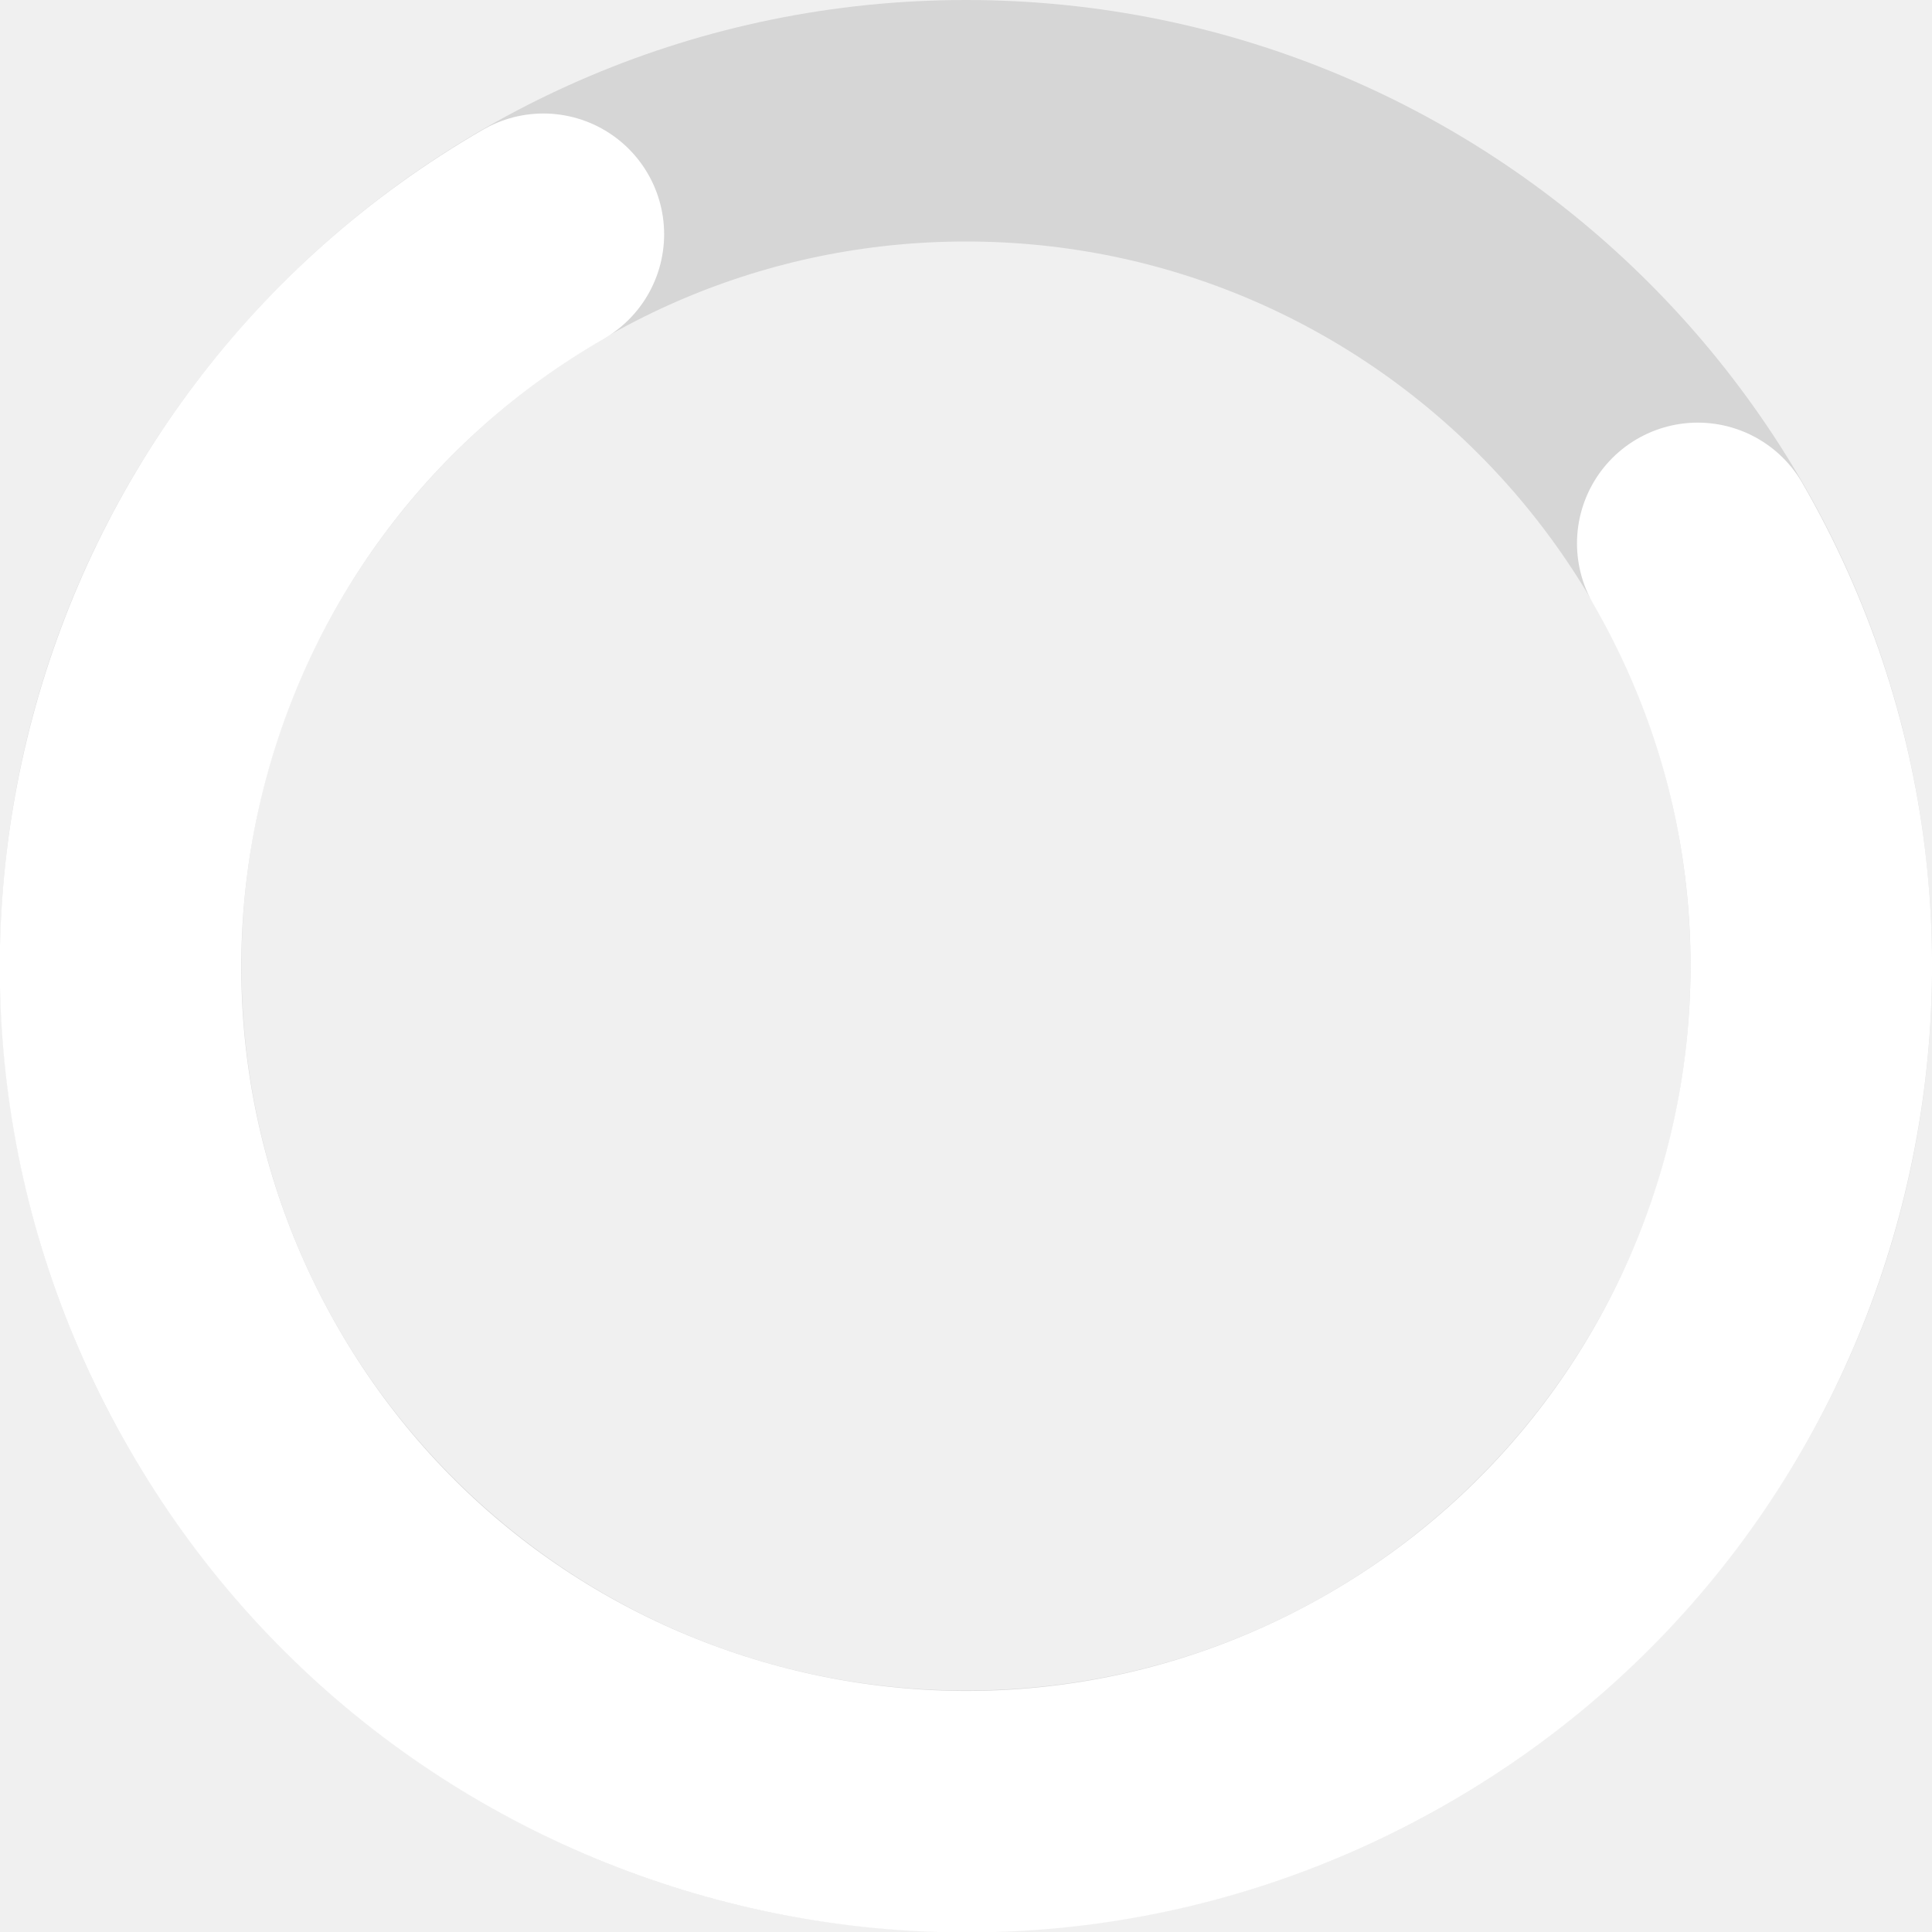
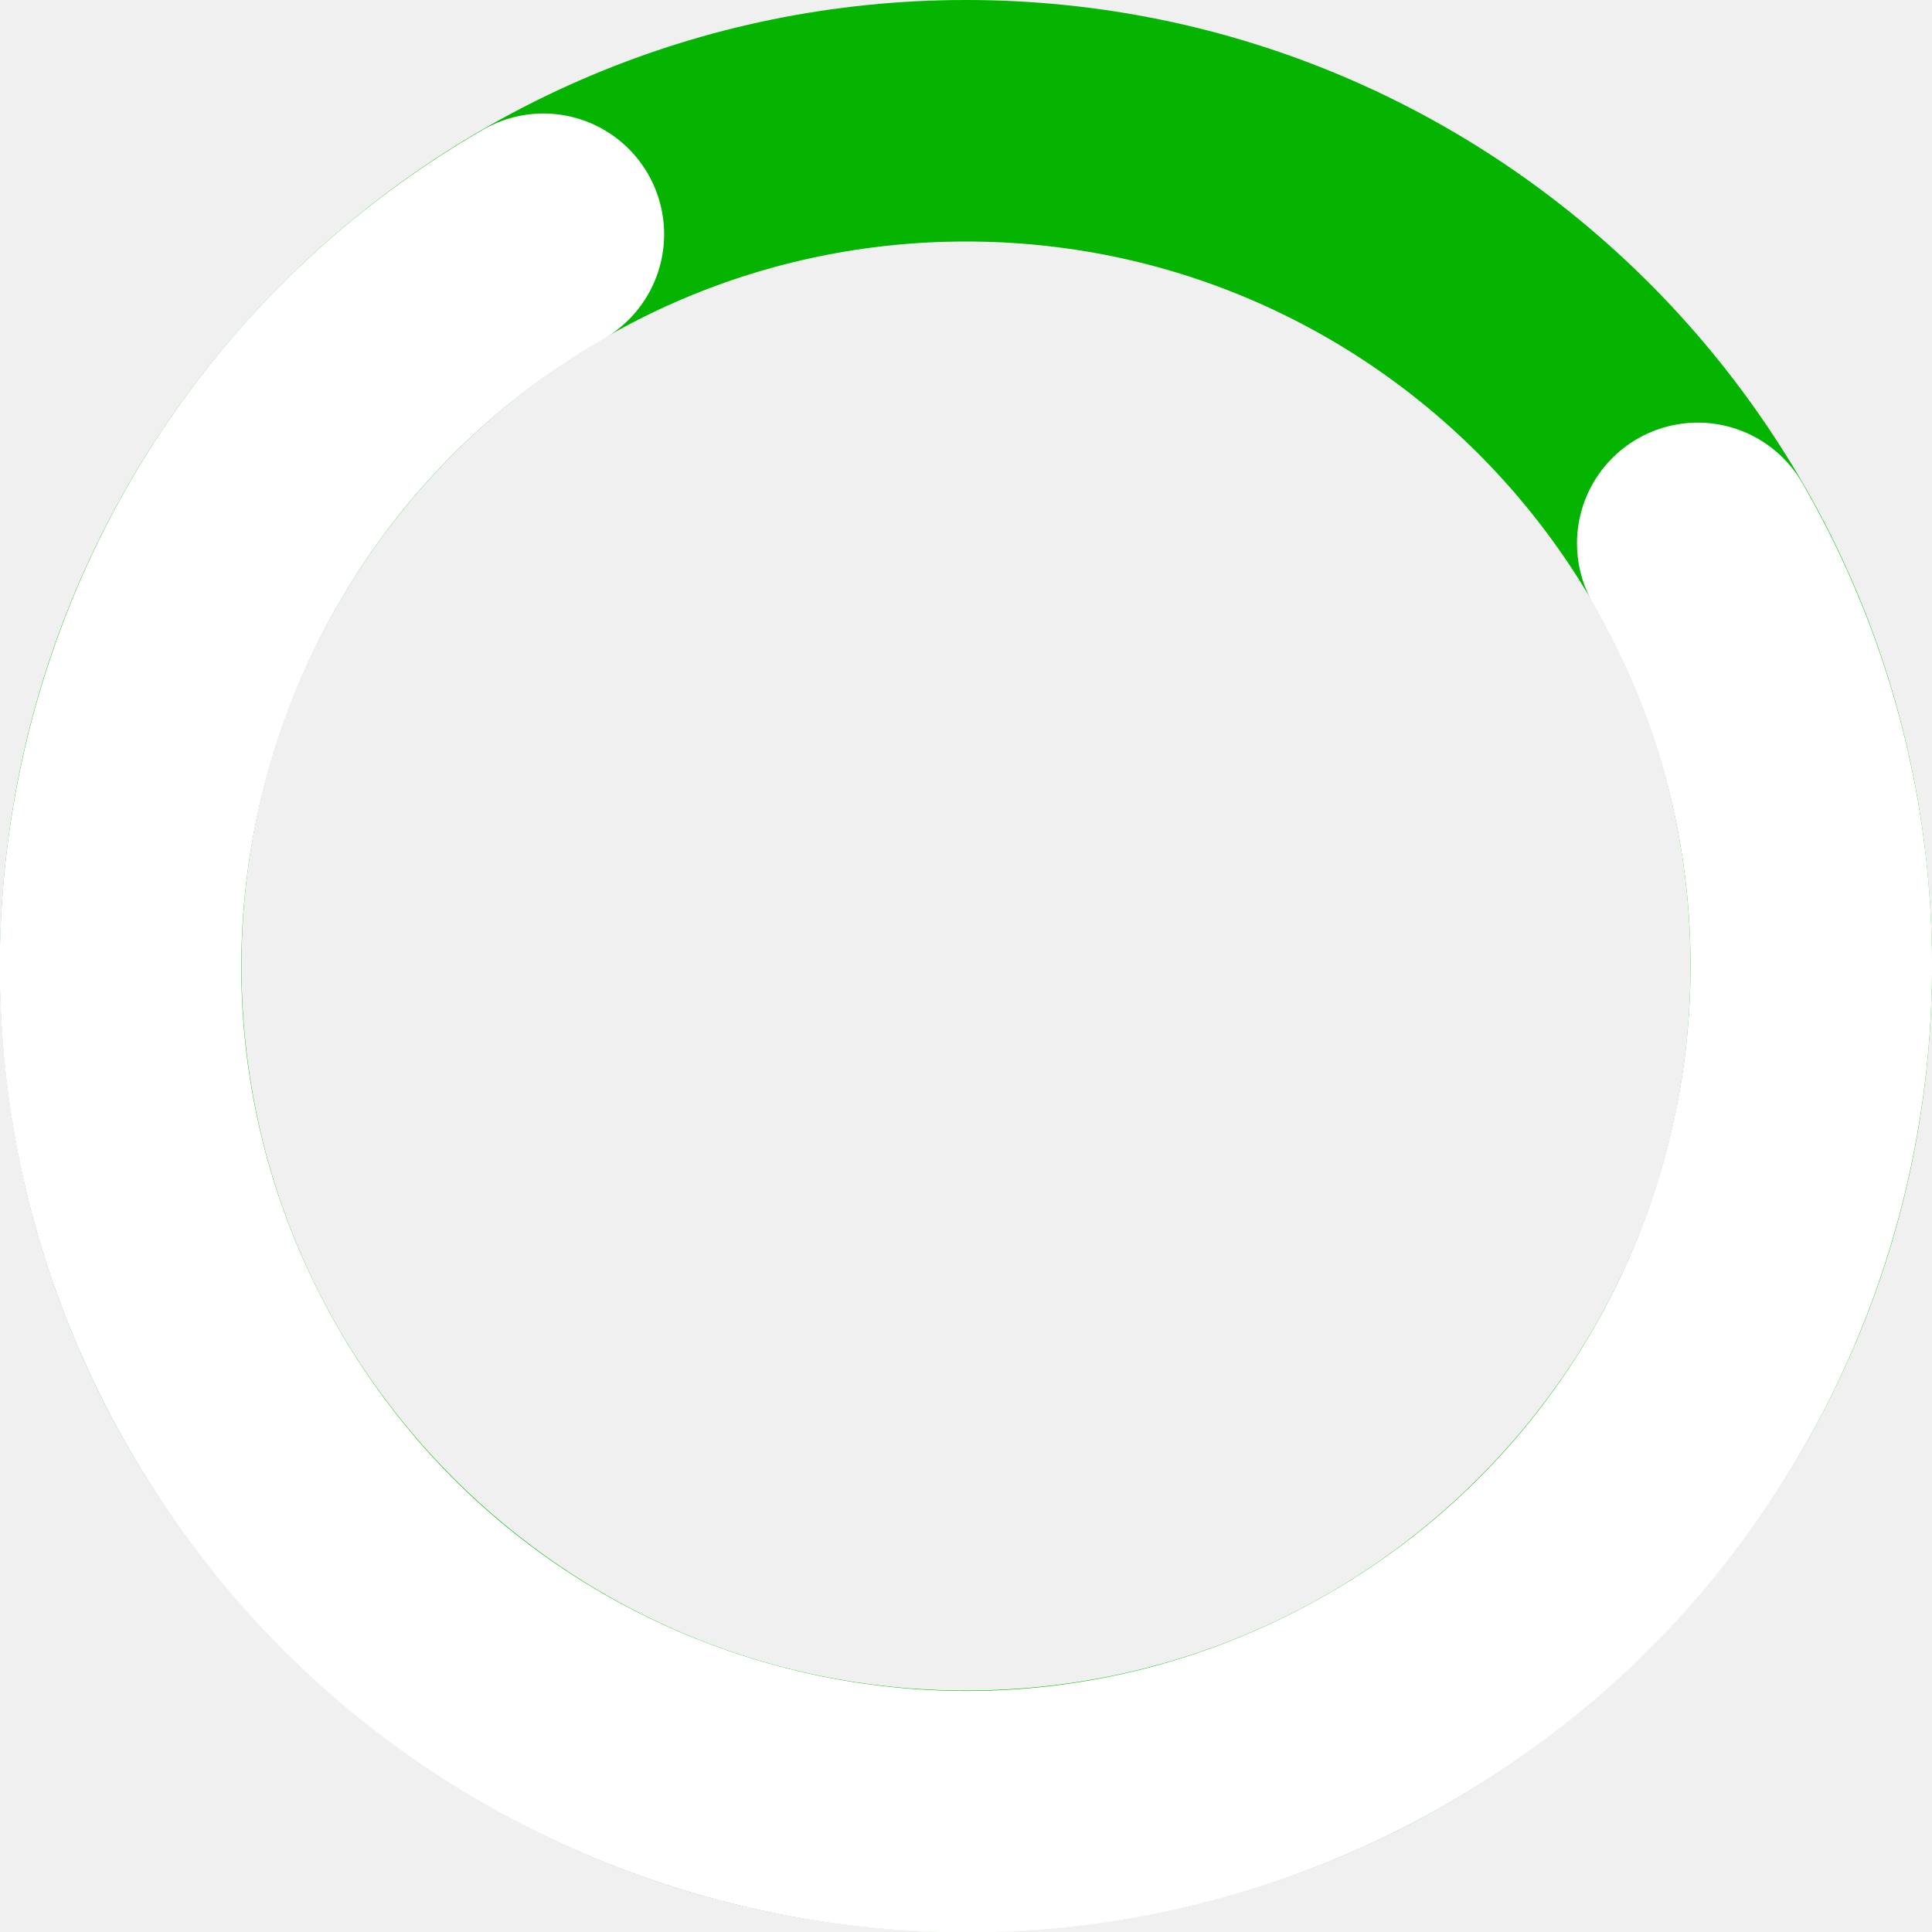
<svg xmlns="http://www.w3.org/2000/svg" viewBox="0 0 16 16">
  <defs>
-     <style>.cls-1,.cls-2{fill:none;stroke-linecap:round;stroke-linejoin:round;stroke-width:2px;}.cls-1{stroke:#d6d6d6;}.cls-2{stroke:#fff;}</style>
+     <style>.cls-1,.cls-2{fill:none;stroke-linecap:round;stroke-linejoin:round;stroke-width:2px;}.cls-1{stroke:#04B400;}.cls-2{stroke:#fff;}</style>
  </defs>
  <g id="图层_2" data-name="图层 2">
    <g id="图层_1-2" data-name="图层 1">
      <circle class="cls-1" cx="8" cy="8" r="7" />
      <path class="cls-2" d="M14.06,4.5A7,7,0,1,1,4.5,1.94" />
    </g>
  </g>
</svg>
